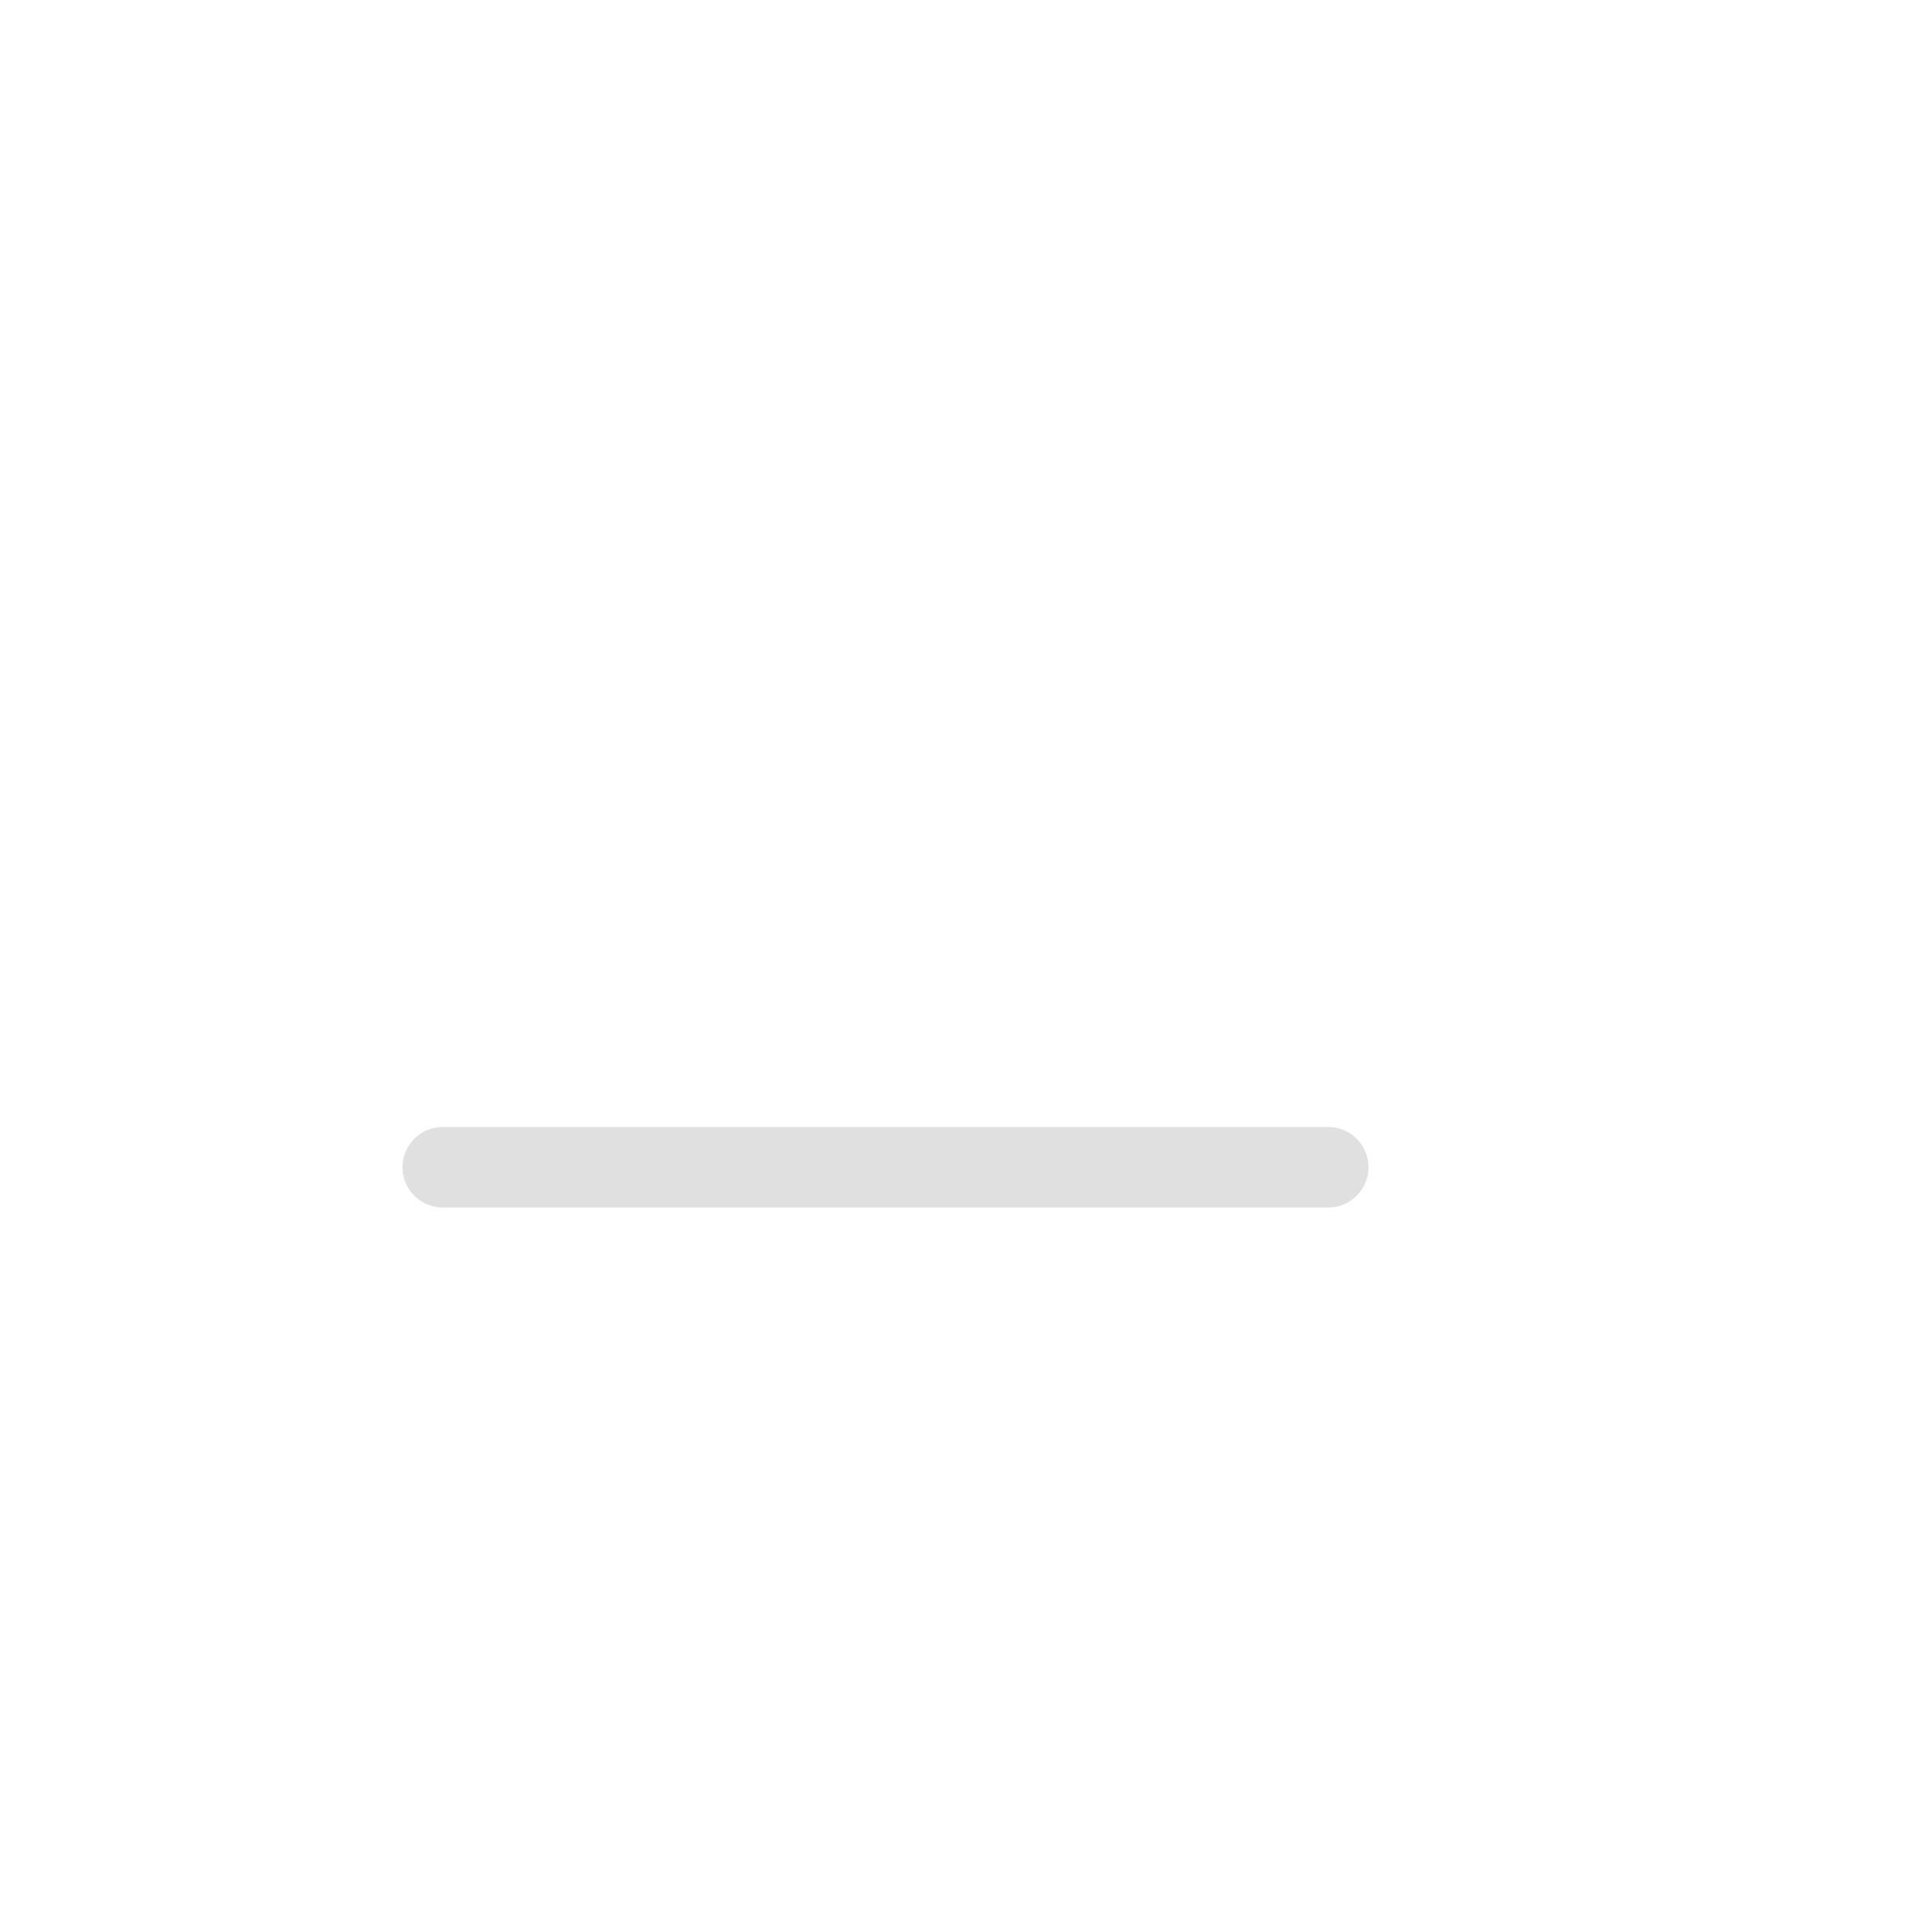
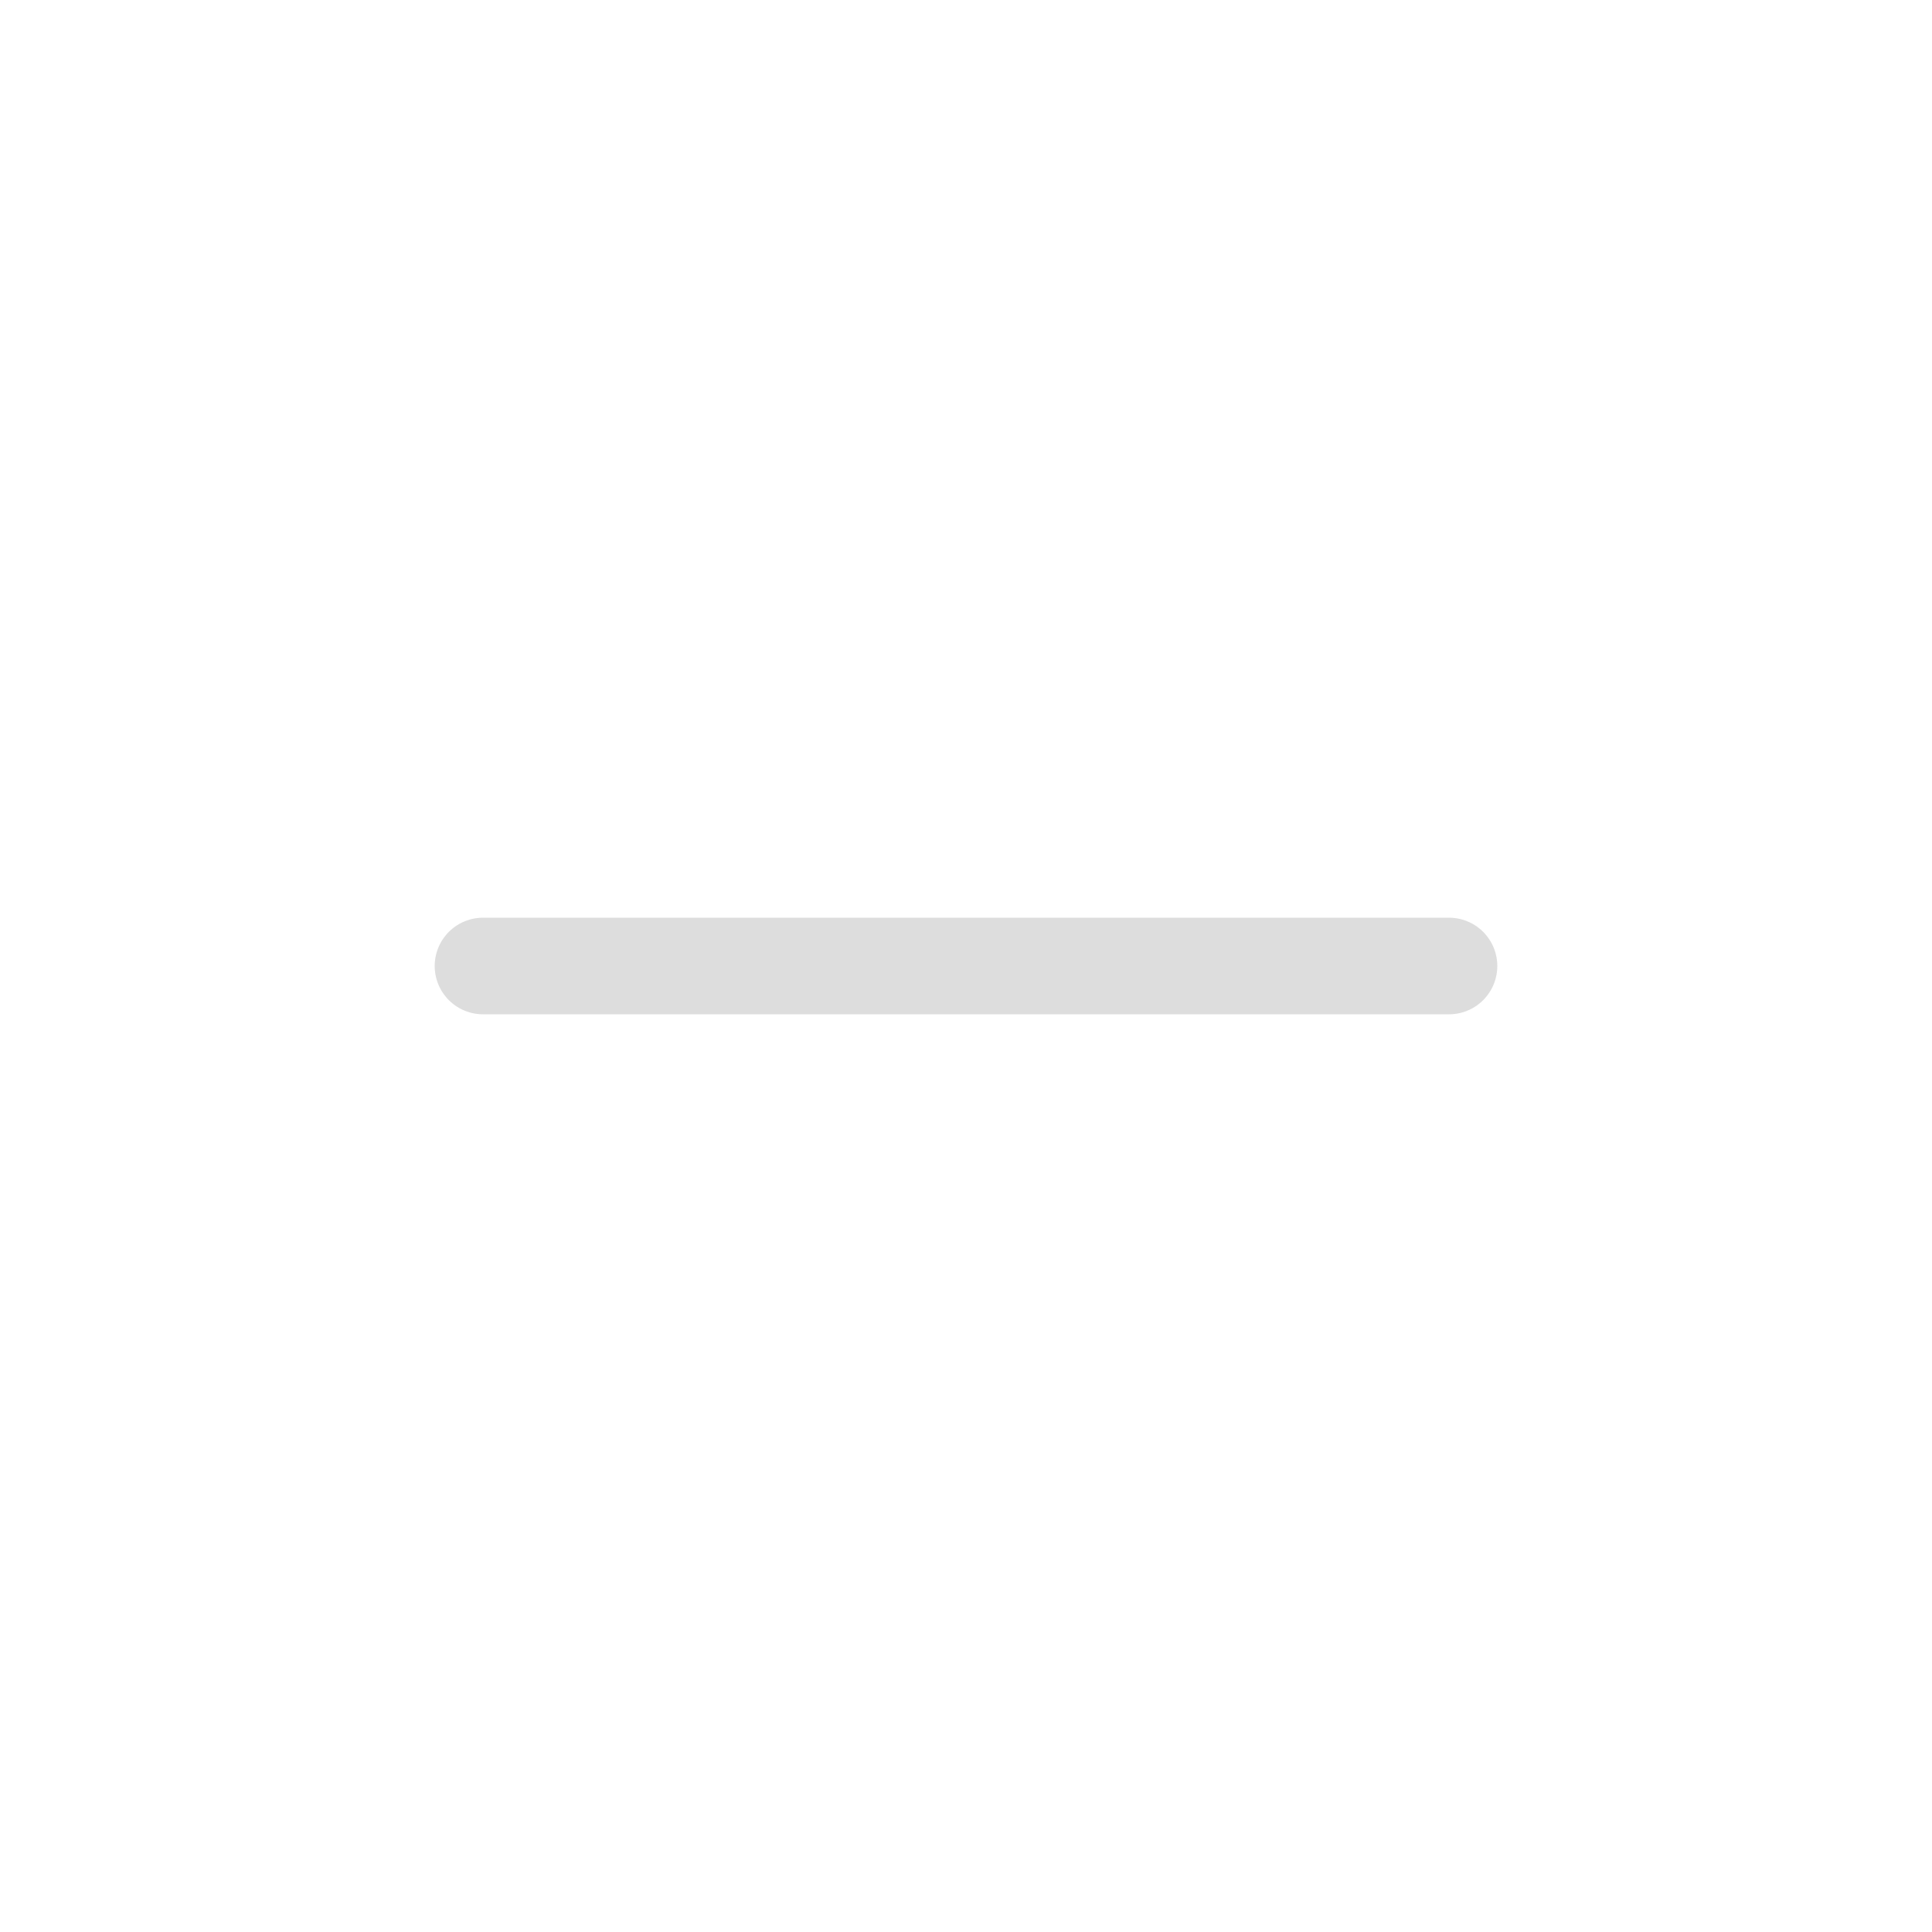
- <svg xmlns="http://www.w3.org/2000/svg" width="24" height="24" viewBox="0 0 24 24" version="1.1" id="svg5">
-   <defs id="defs2">
-     <style id="current-color-scheme" type="text/css">
-       .ColorScheme-Text { color:#E0E0E0; }
-     </style>
-   </defs>
-   <rect style="fill:#E0E0E0;stroke-width:2;stroke-linecap:round;stroke-linejoin:round" id="rect181" class="ColorScheme-Text" width="12" height="1" x="5" y="14" ry="0.5" />
+ <svg xmlns="http://www.w3.org/2000/svg" viewBox="0 0 24 24" width="24" height="24" stroke="#DDDDDD" stroke-width="1.2" stroke-linecap="round" stroke-linejoin="round" fill="none">
+   <g id="SVGRepo_iconCarrier">
+     <path d="M6 12 L18 12" />
+   </g>
</svg>
